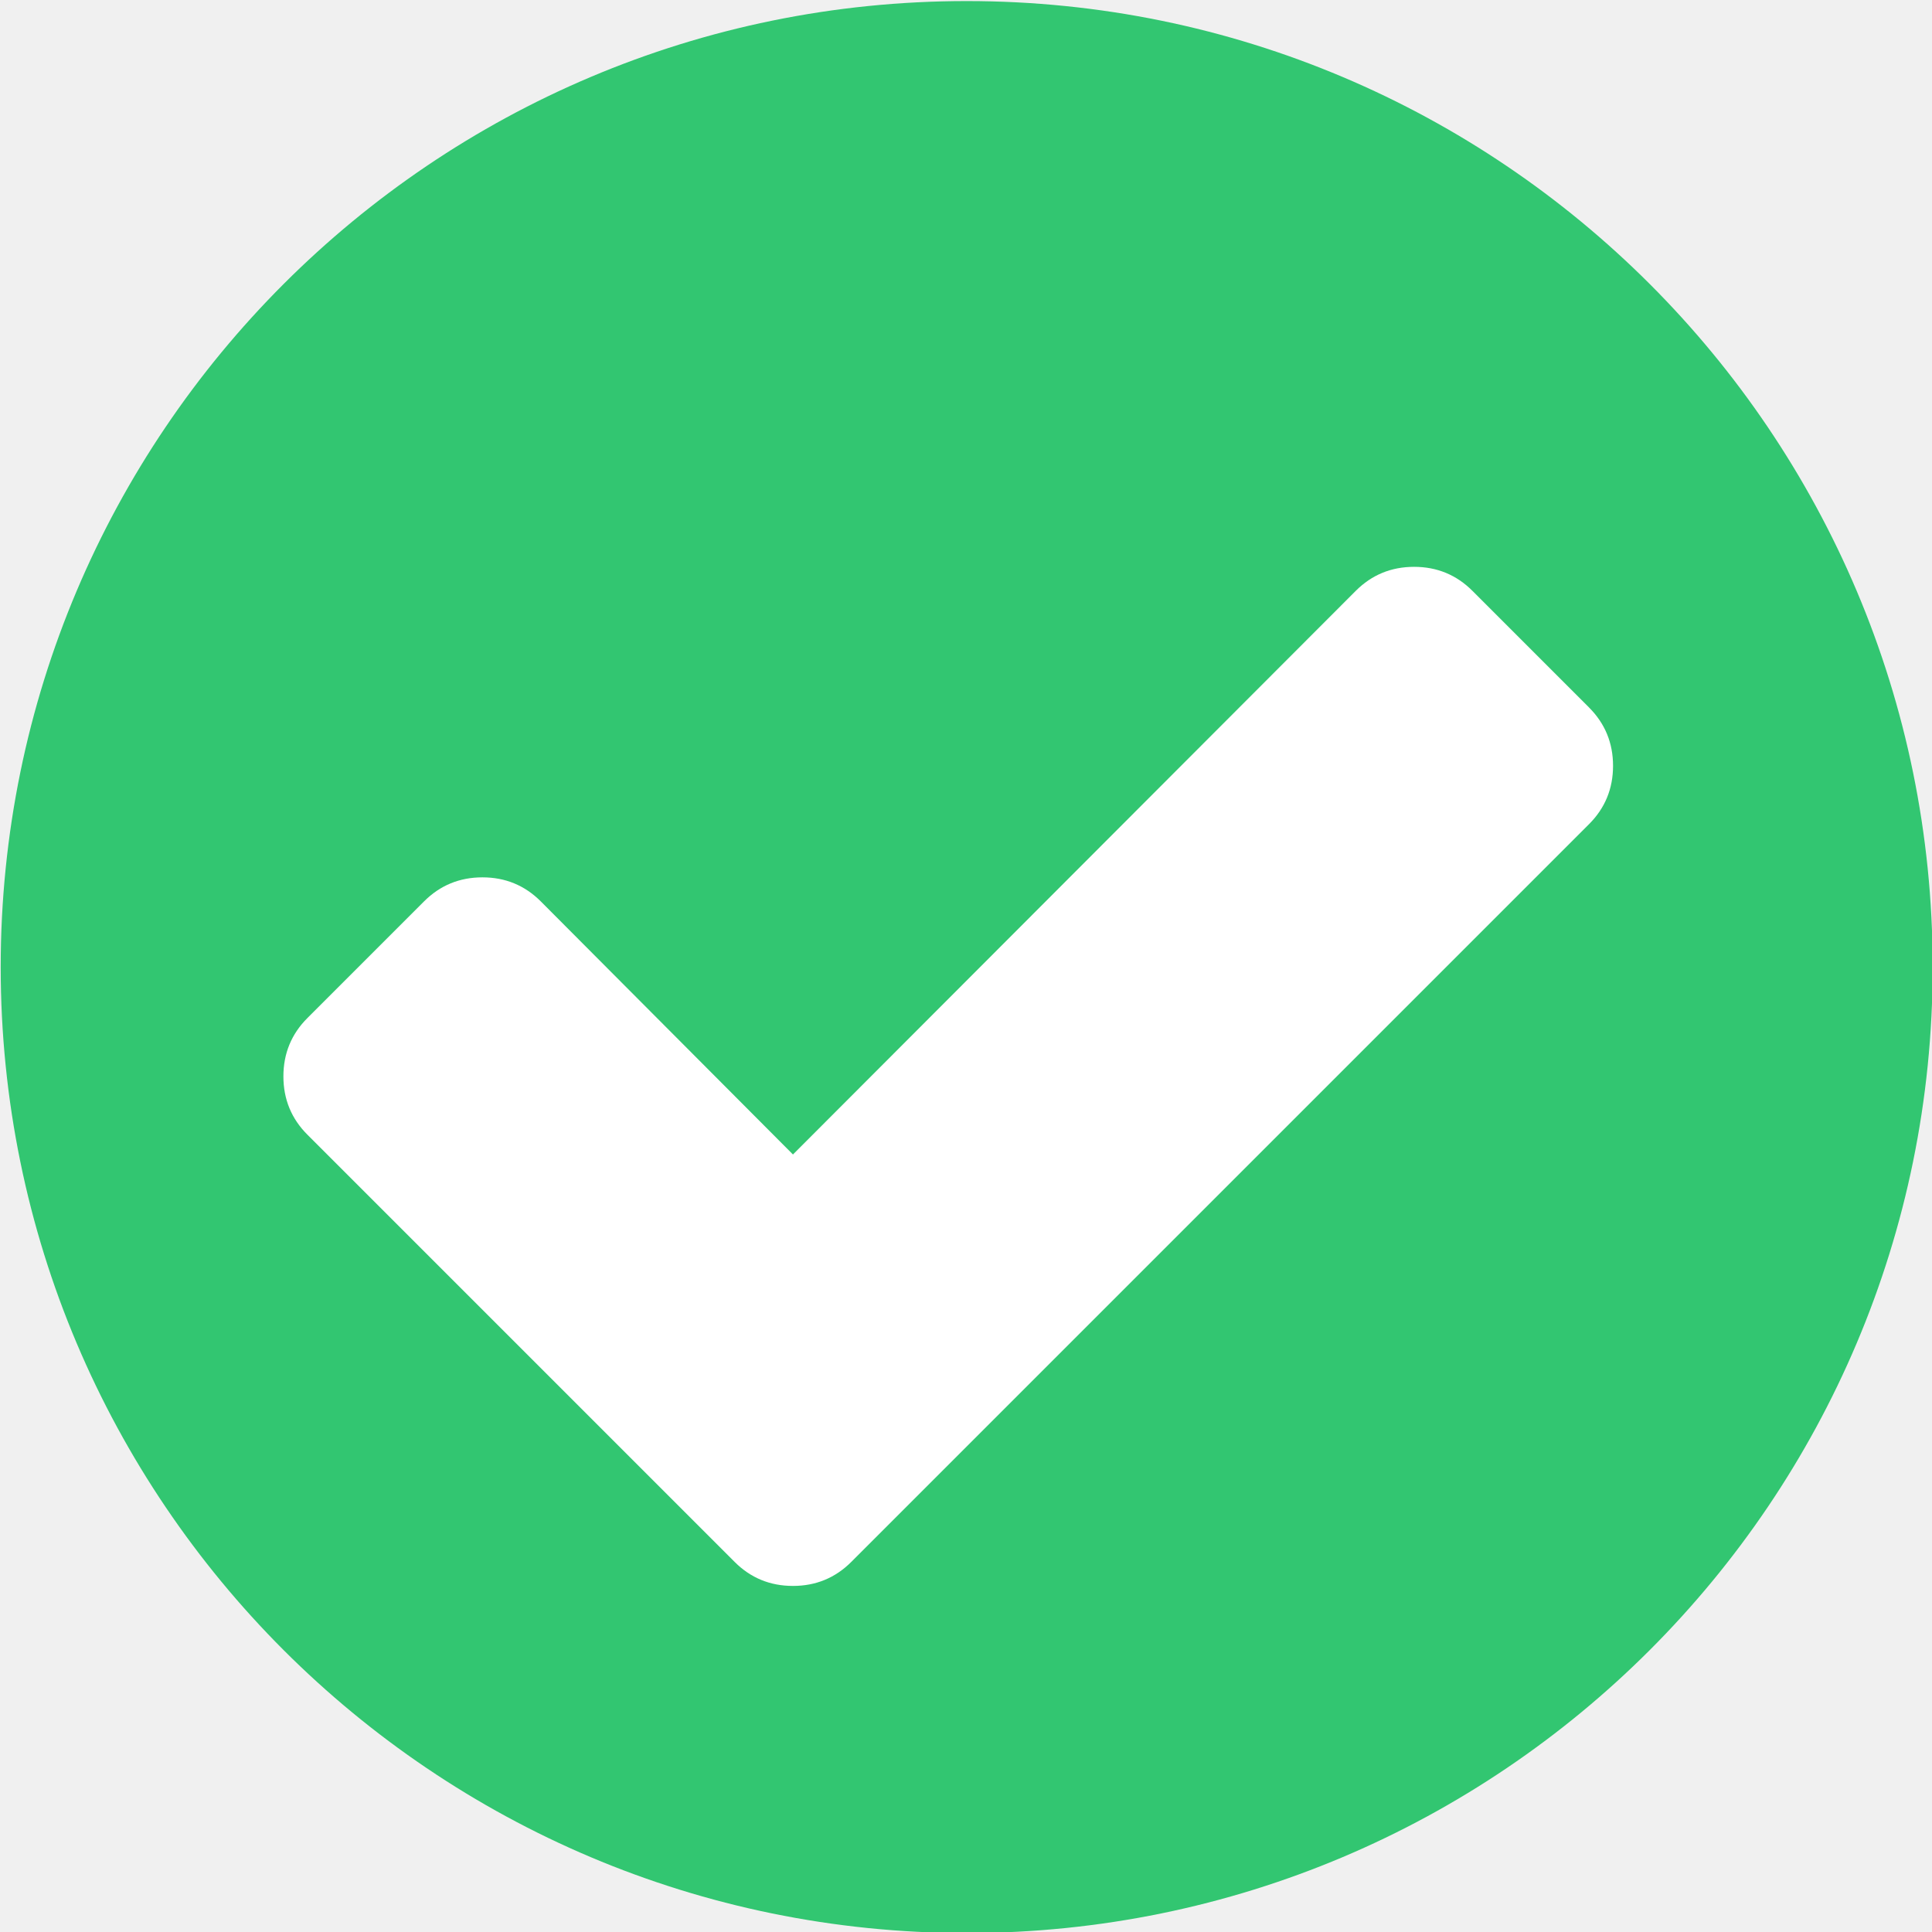
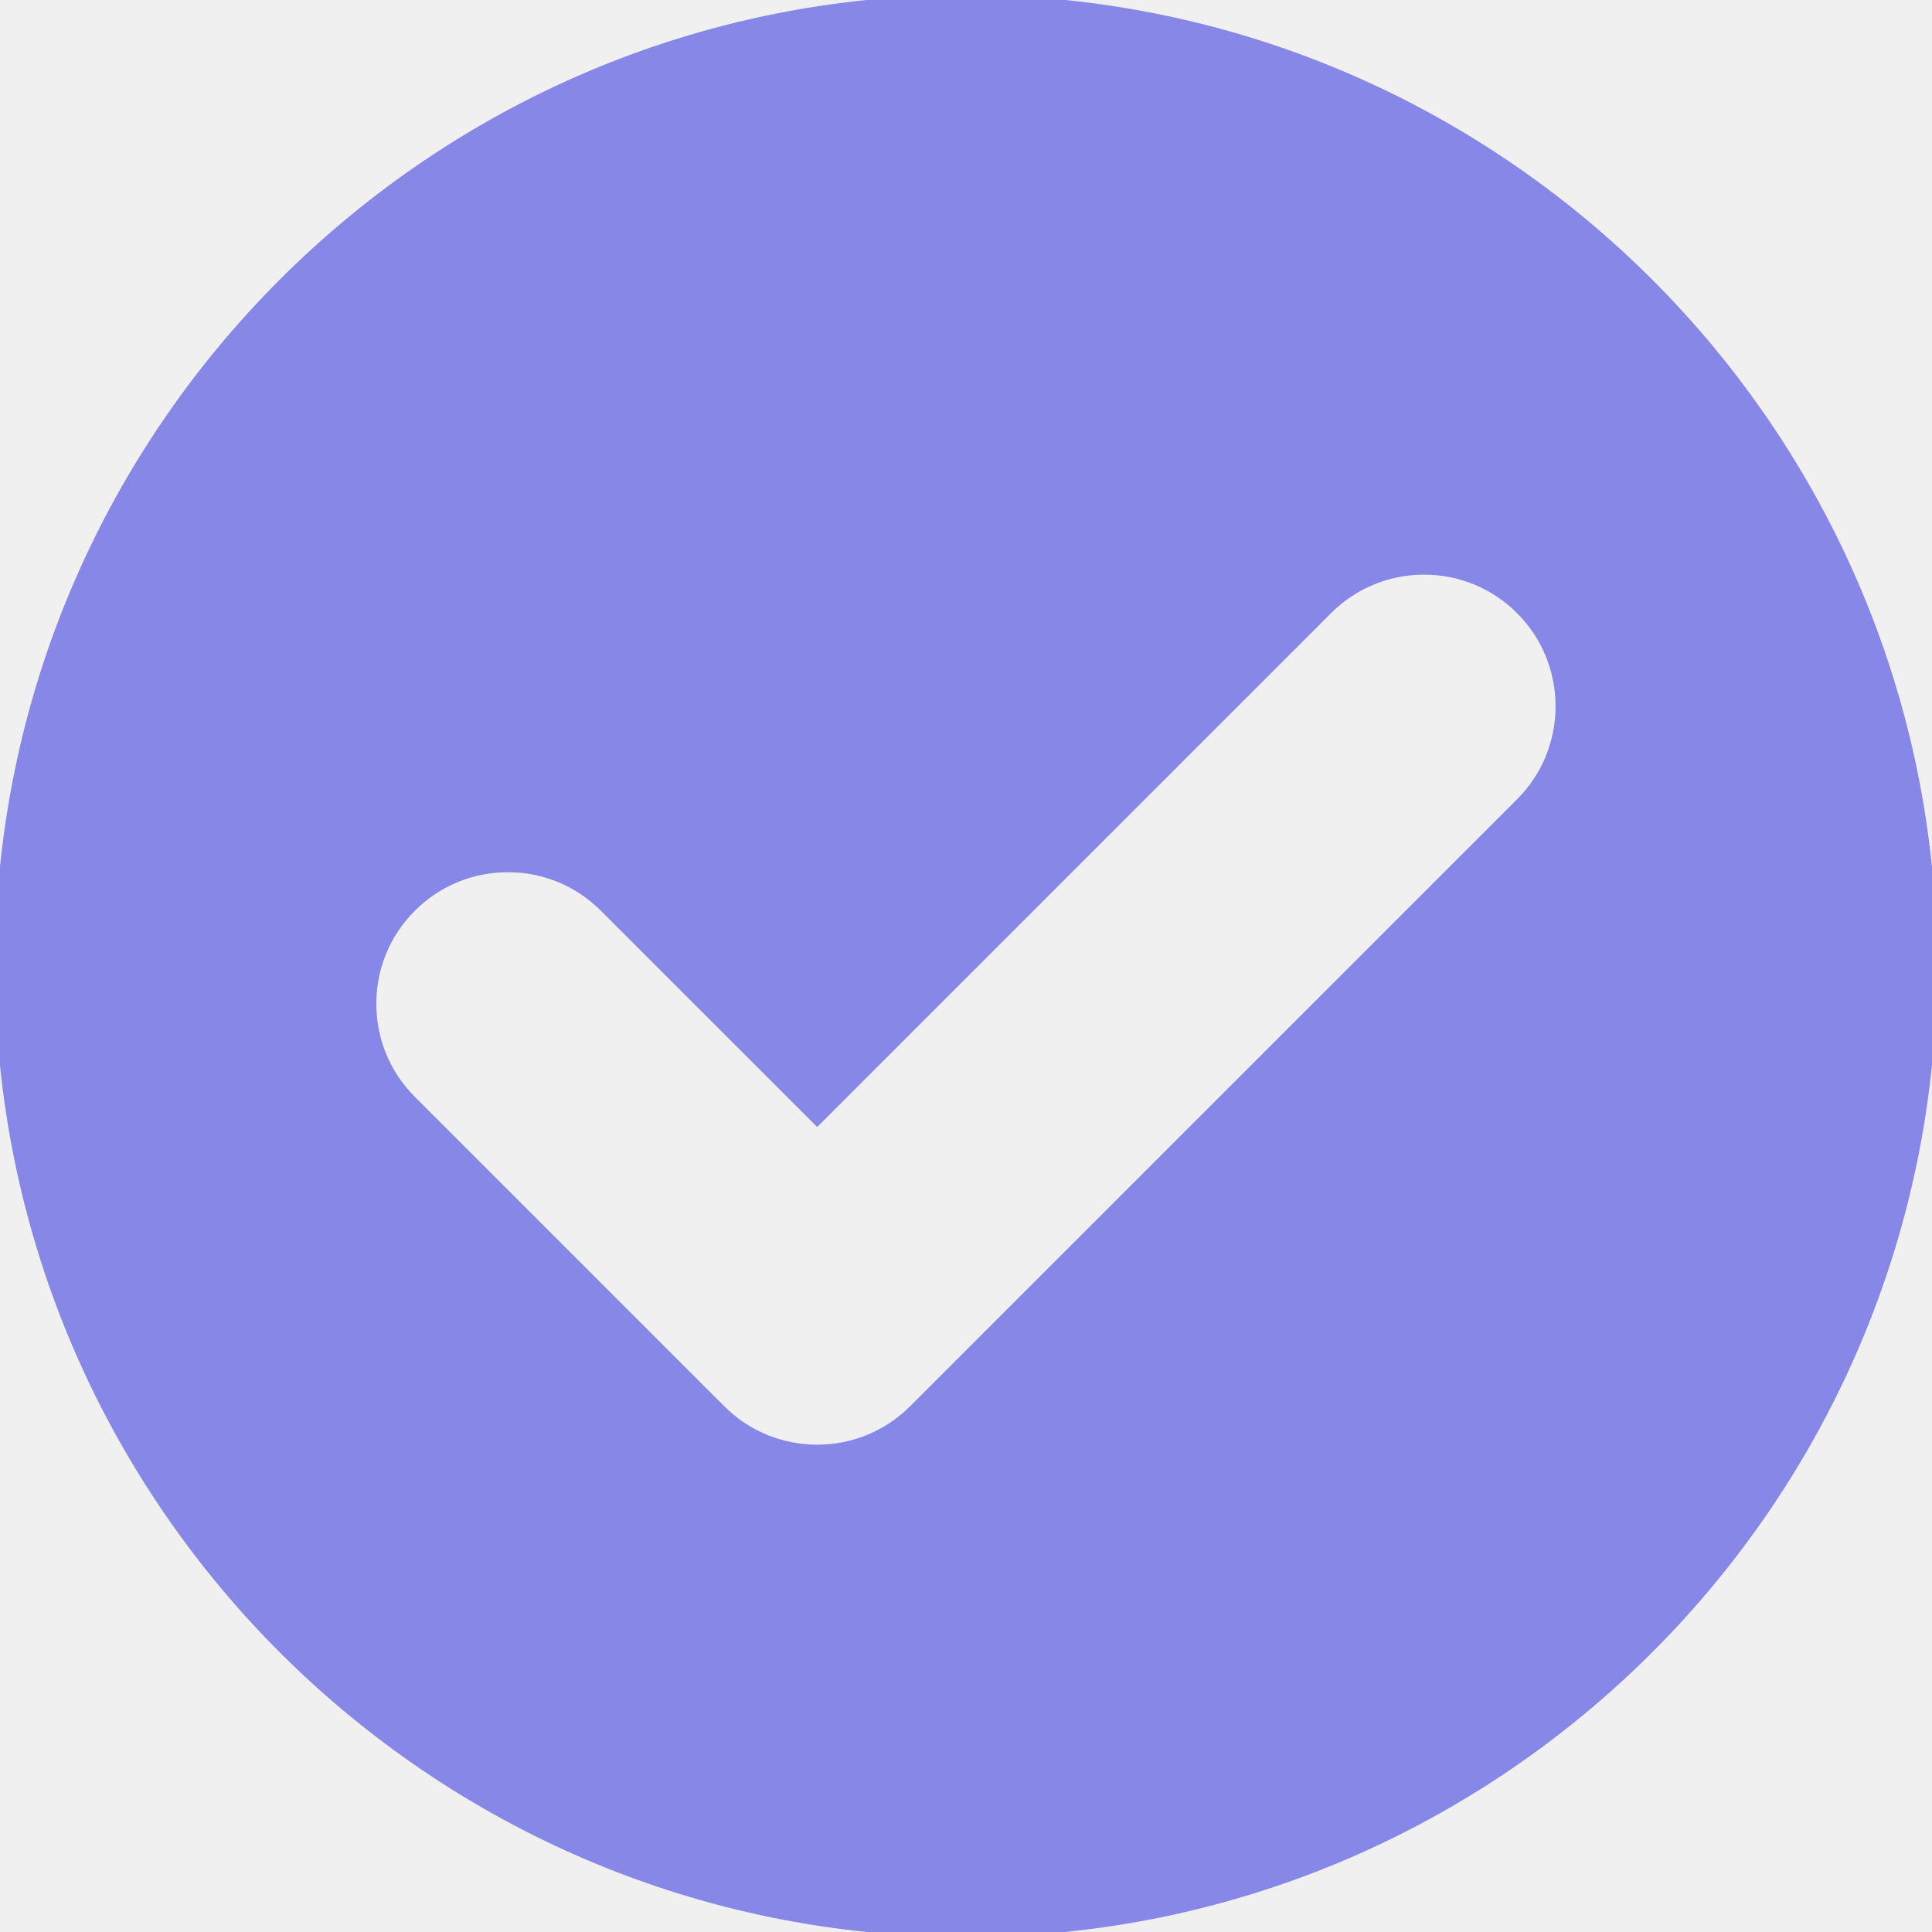
- <svg xmlns="http://www.w3.org/2000/svg" viewBox="3 3 16 16">
-   <defs>
-     <linearGradient gradientUnits="userSpaceOnUse" y2="-2.623" x2="0" y1="986.67" id="0">
-       <stop stop-color="#ffce3b" />
-       <stop offset="1" stop-color="#ffd762" />
-     </linearGradient>
-     <linearGradient y2="-2.623" x2="0" y1="986.67" gradientUnits="userSpaceOnUse">
-       <stop stop-color="#ffce3b" />
-       <stop offset="1" stop-color="#fef4ab" />
-     </linearGradient>
-   </defs>
-   <g transform="matrix(1.99997 0 0 1.99997-10.994-2071.68)" fill="#da4453">
-     <rect y="1037.36" x="7" height="8" width="8" fill="#32c671" rx="4" />
-     <path d="m123.86 12.966l-11.08-11.08c-1.52-1.521-3.368-2.281-5.54-2.281-2.173 0-4.02.76-5.541 2.281l-53.45 53.53-23.953-24.04c-1.521-1.521-3.368-2.281-5.54-2.281-2.173 0-4.02.76-5.541 2.281l-11.08 11.08c-1.521 1.521-2.281 3.368-2.281 5.541 0 2.172.76 4.02 2.281 5.54l29.493 29.493 11.08 11.08c1.52 1.521 3.367 2.281 5.54 2.281 2.172 0 4.02-.761 5.54-2.281l11.08-11.08 58.986-58.986c1.52-1.521 2.281-3.368 2.281-5.541 0-2.172-.761-4.02-2.281-5.54" fill="#fff" transform="matrix(.0436 0 0 .0436 8.177 1039.72)" stroke="none" stroke-width="9.512" />
+ <svg xmlns="http://www.w3.org/2000/svg" fill="#8687E7" height="800px" width="800px" version="1.1" id="Capa_1" viewBox="0 0 191.67 191.67" xml:space="preserve" stroke="#8687E7" transform="matrix(1, 0, 0, 1, 0, 0)rotate(0)">
+   <g id="SVGRepo_bgCarrier" stroke-width="0" />
+   <g id="SVGRepo_tracerCarrier" stroke-linecap="round" stroke-linejoin="round" stroke="#CCCCCC" stroke-width="0.767" />
+   <g id="SVGRepo_iconCarrier">
+     <path d="M95.833,0C42.991,0,0,42.99,0,95.833s42.991,95.834,95.833,95.834s95.833-42.991,95.833-95.834S148.676,0,95.833,0z M150.862,79.646l-60.207,60.207c-2.56,2.56-5.963,3.969-9.583,3.969c-3.62,0-7.023-1.409-9.583-3.969l-30.685-30.685 c-2.56-2.56-3.97-5.963-3.97-9.583c0-3.621,1.41-7.024,3.97-9.584c2.559-2.56,5.962-3.97,9.583-3.97c3.62,0,7.024,1.41,9.583,3.971 l21.101,21.1l50.623-50.623c2.56-2.56,5.963-3.969,9.583-3.969c3.62,0,7.023,1.409,9.583,3.969 C156.146,65.765,156.146,74.362,150.862,79.646z" />
  </g>
</svg>
